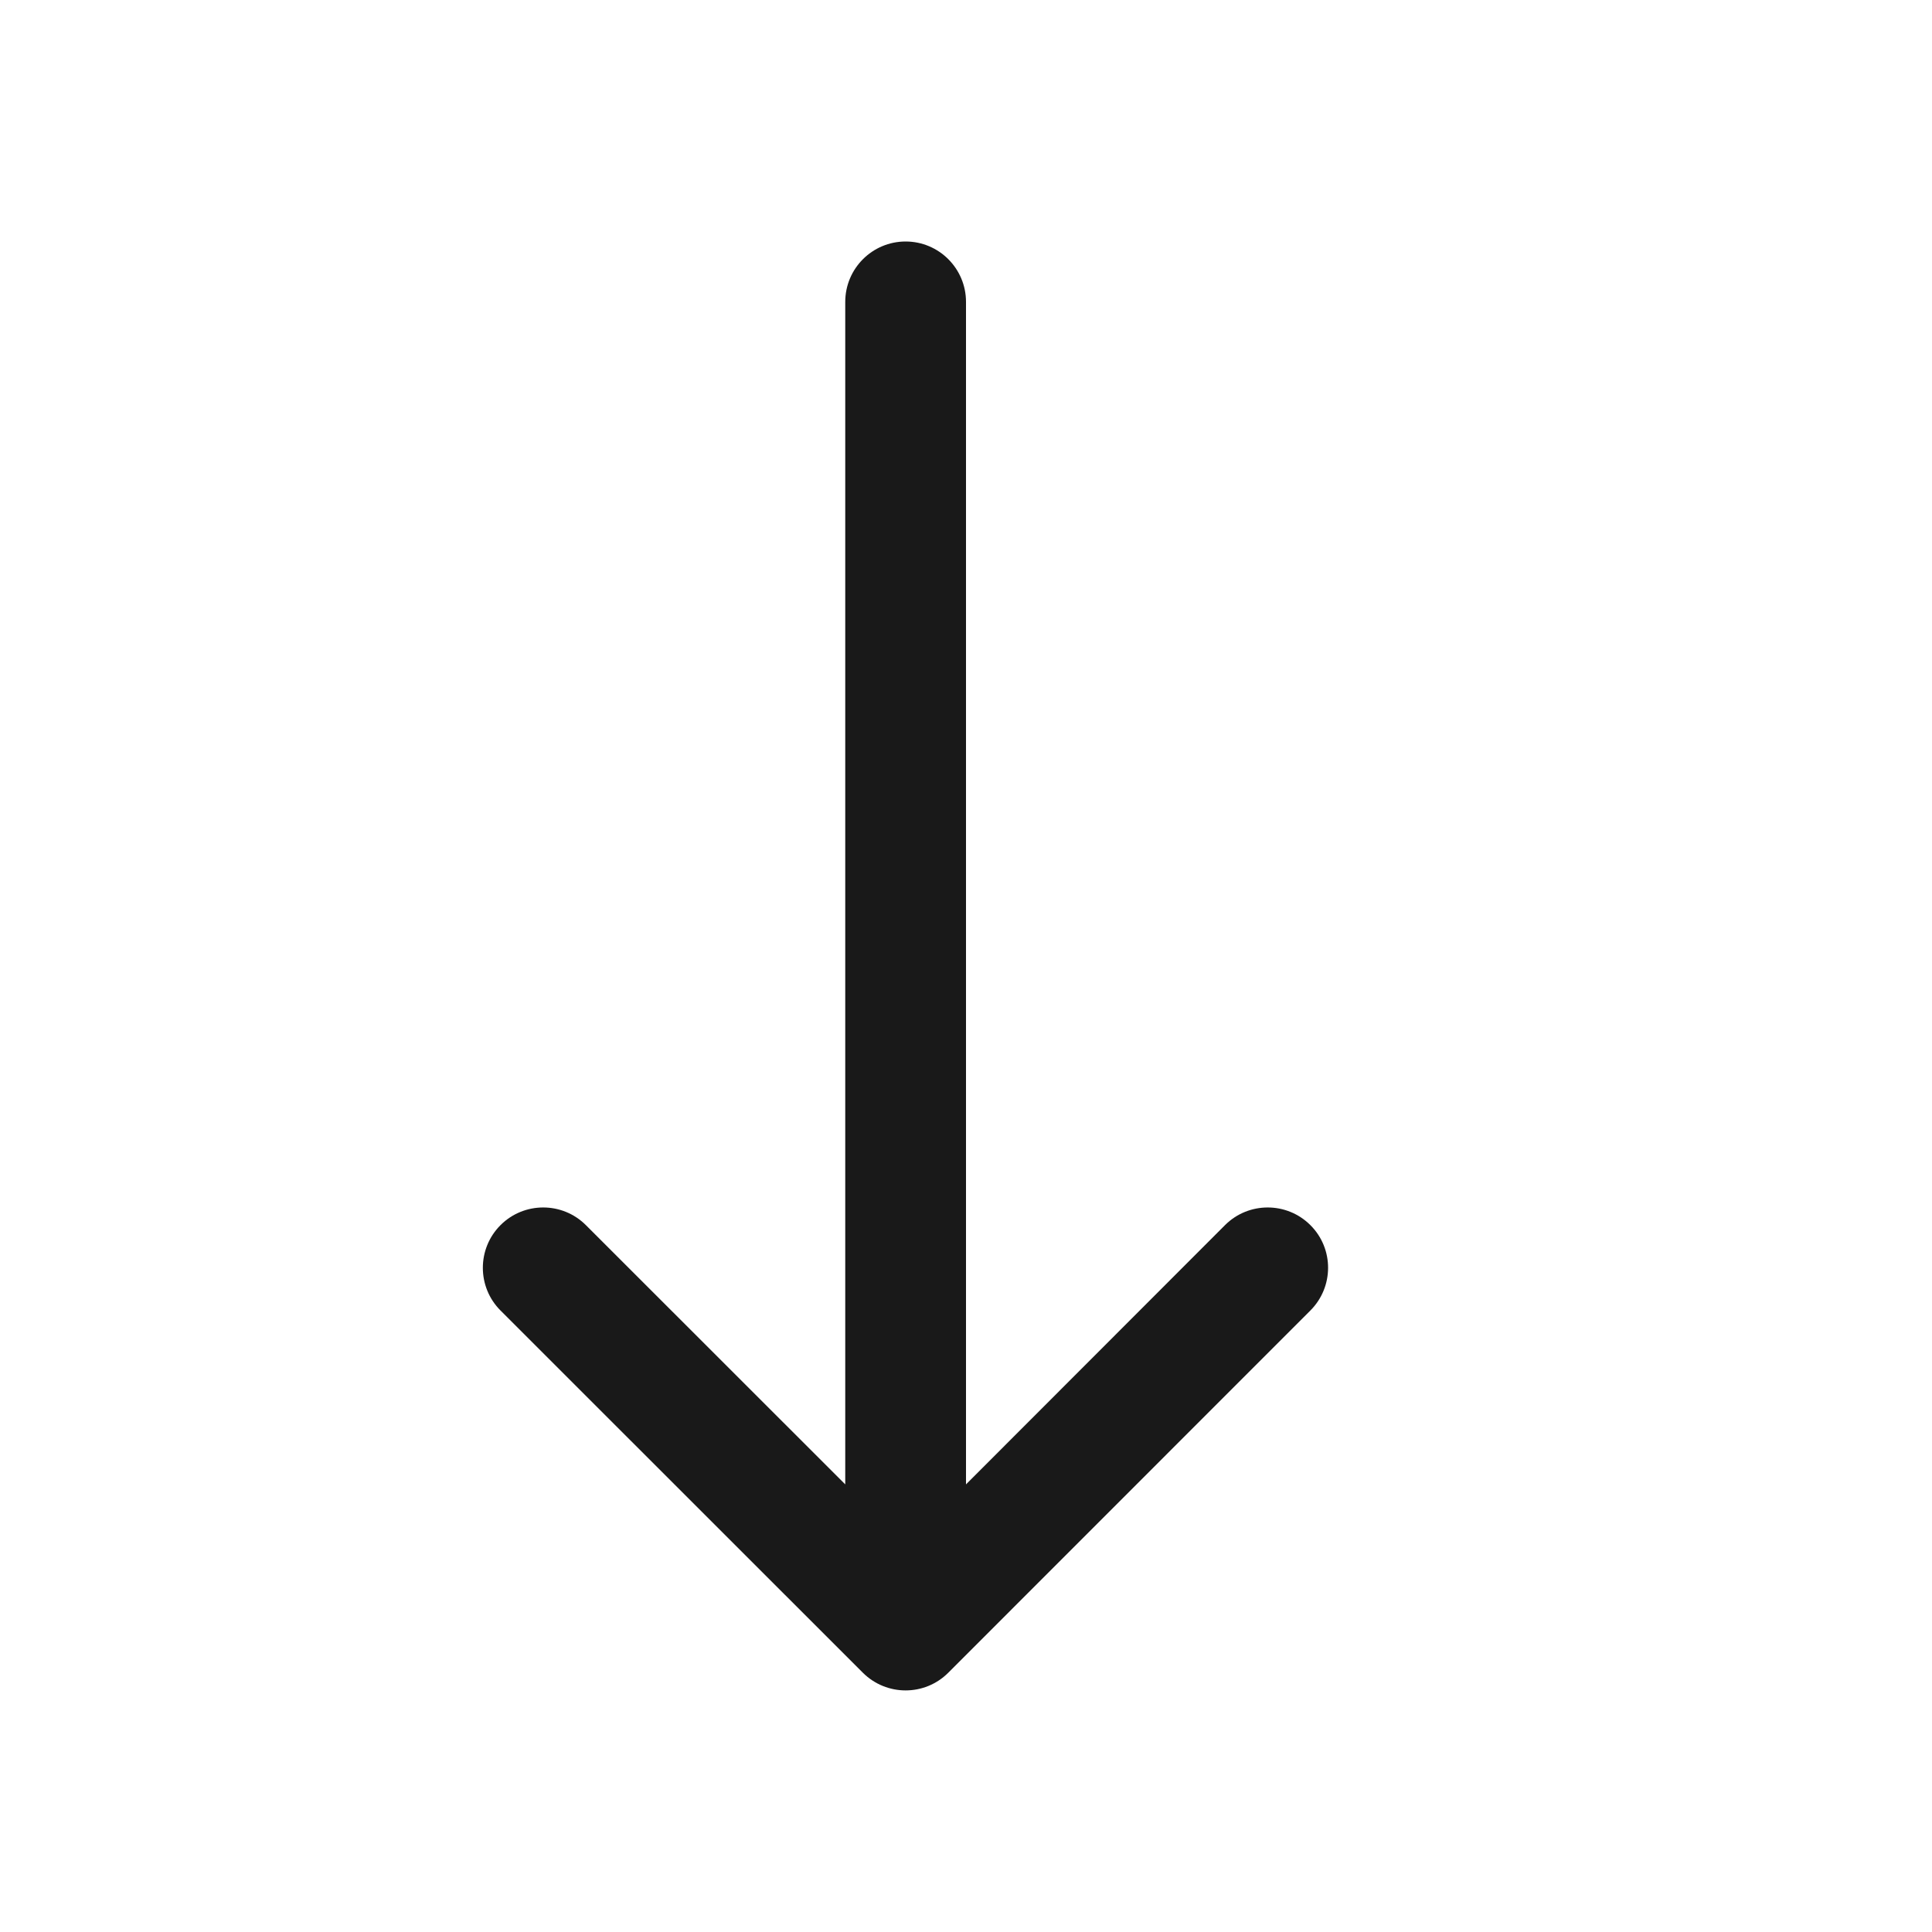
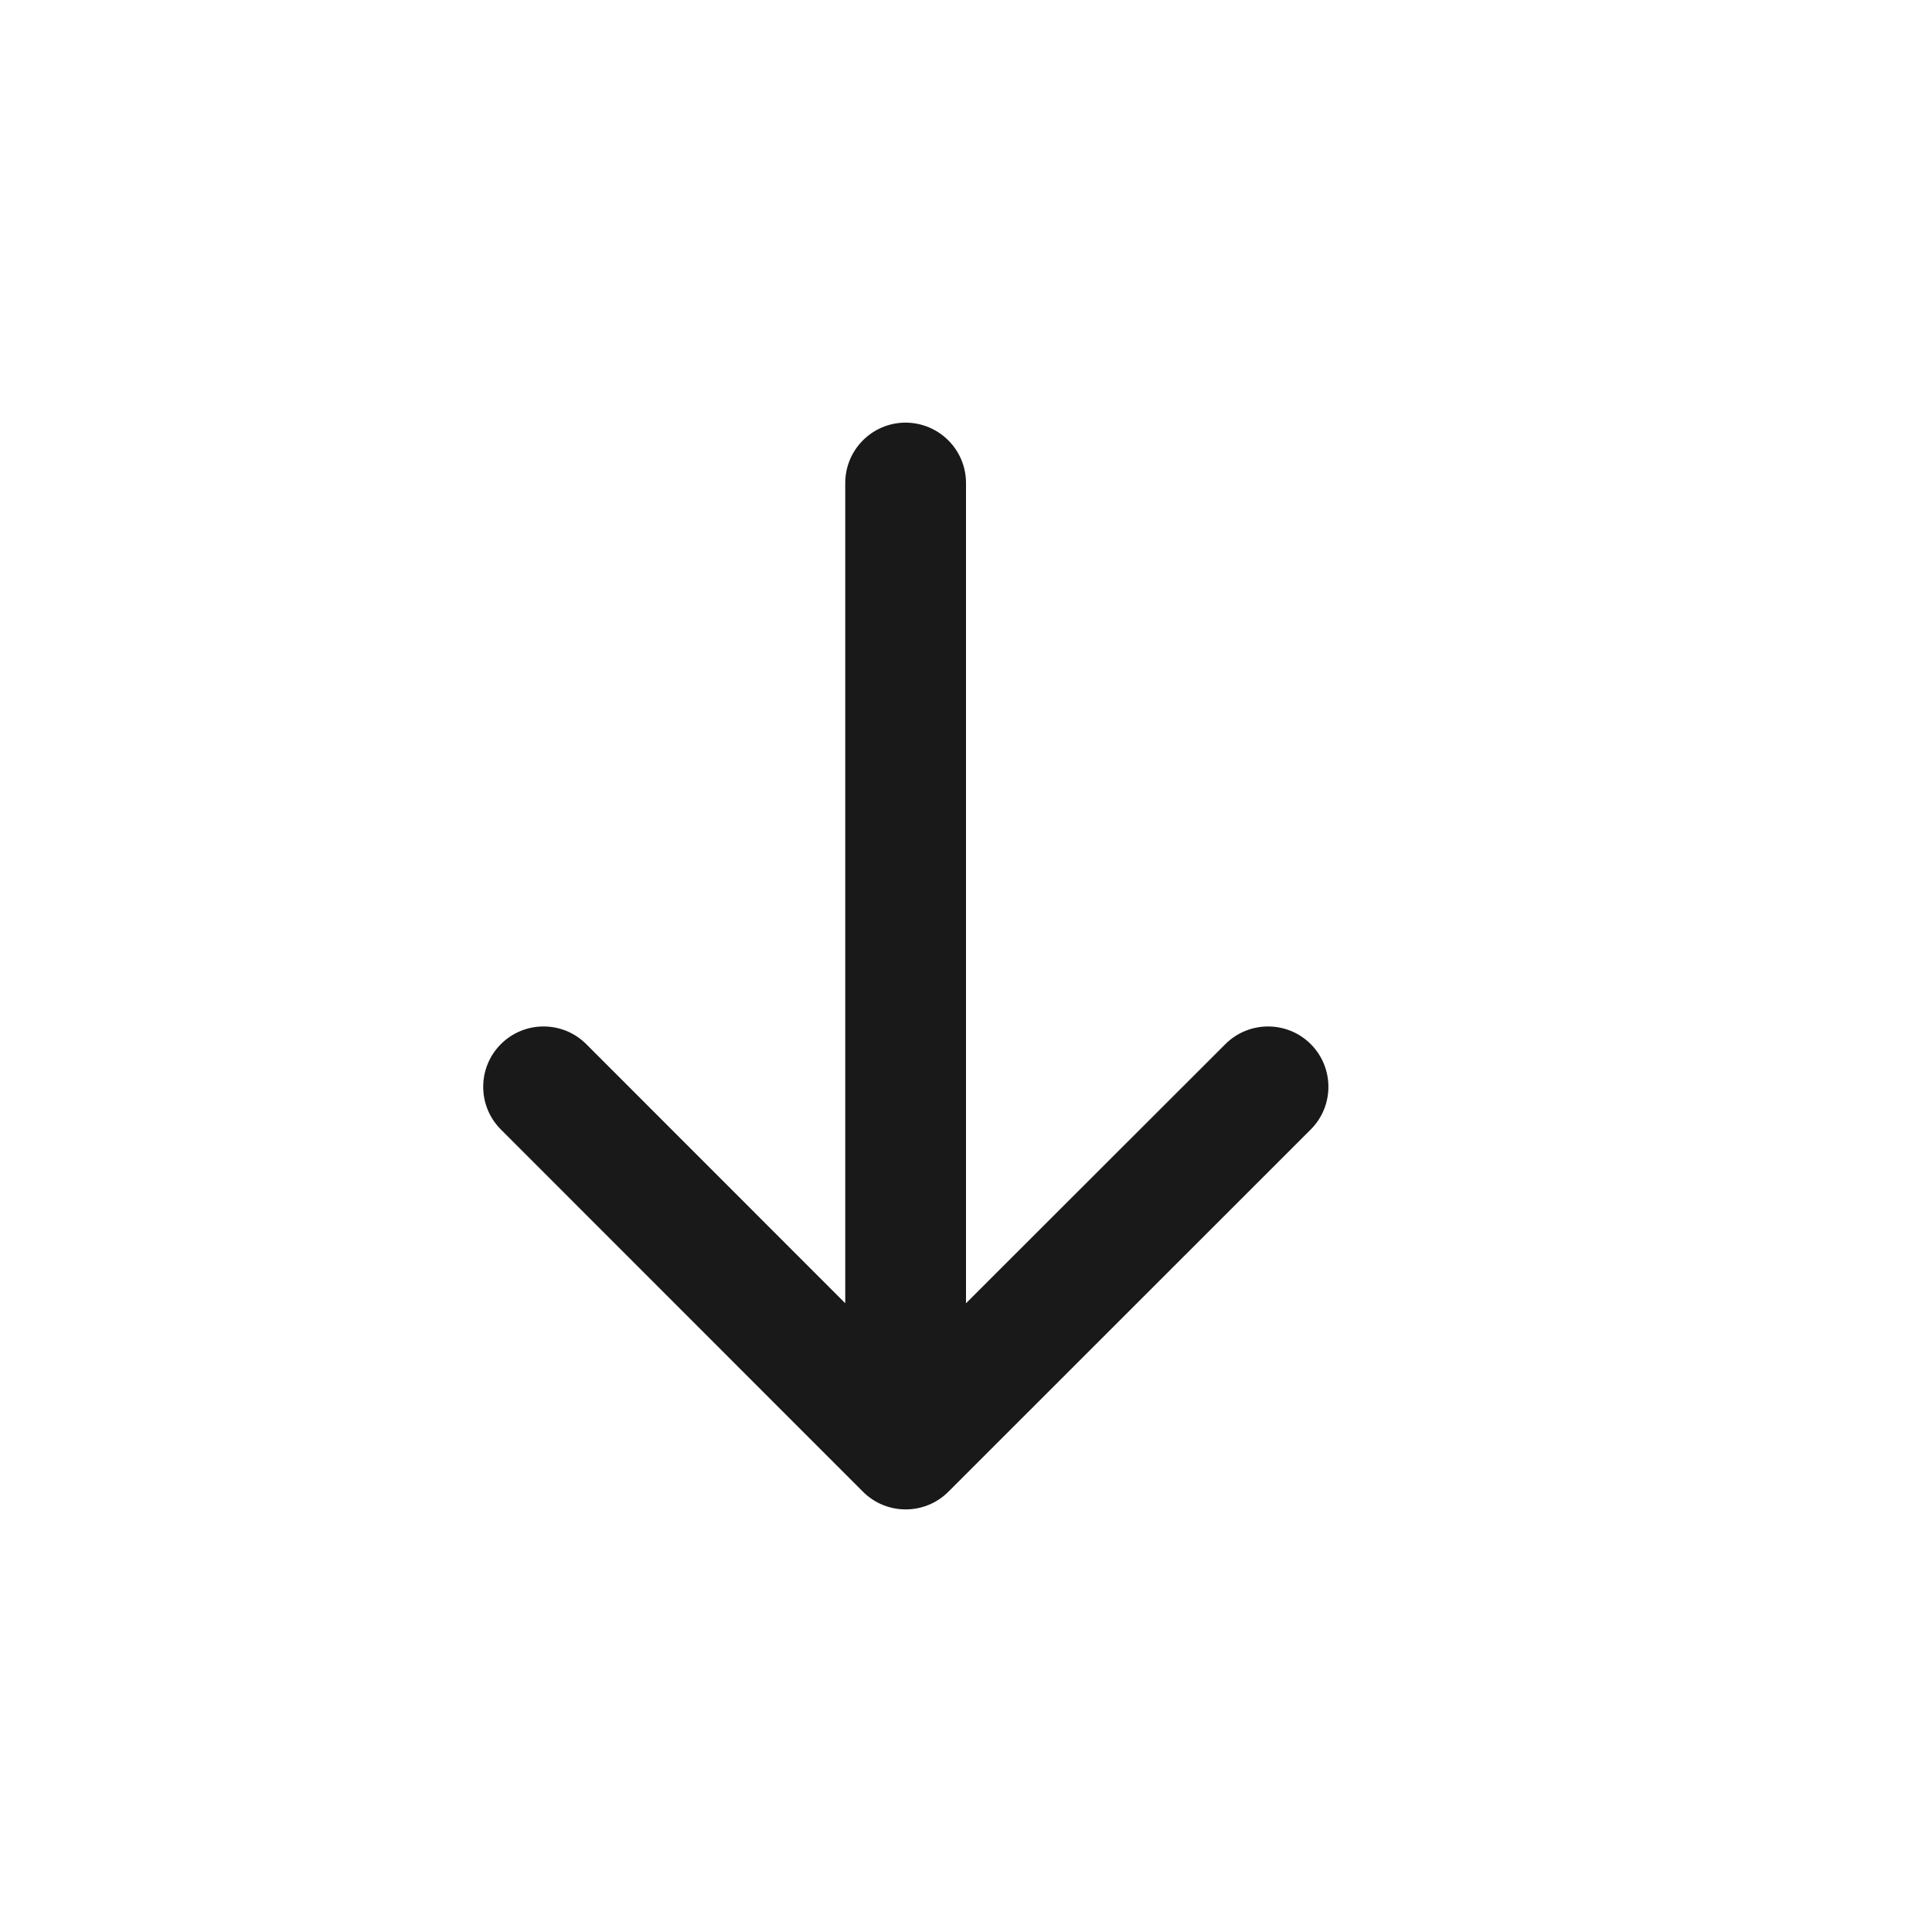
<svg xmlns="http://www.w3.org/2000/svg" width="16" height="16" viewBox="0 0 16 16" fill="none">
-   <path d="M10.852 10.853C11.047 10.658 11.048 10.341 10.852 10.146C10.657 9.951 10.34 9.951 10.145 10.146L8 12.293L8 2.5C8 2.224 7.776 2 7.5 2C7.224 2 7 2.224 7 2.5L7 12.293L4.852 10.146C4.657 9.951 4.34 9.951 4.145 10.146C3.95 10.341 3.95 10.658 4.145 10.853L7.146 13.853C7.342 14.048 7.658 14.048 7.853 13.853L10.852 10.853Z" fill="black" fill-opacity="0.9" />
+   <path d="M4.148 9.354C3.953 9.159 3.953 8.842 4.148 8.647C4.343 8.452 4.66 8.452 4.855 8.647L7 10.793L7 4C7 3.724 7.224 3.5 7.5 3.5C7.776 3.501 8 3.724 8 4L8 10.793L10.148 8.647C10.343 8.452 10.66 8.452 10.855 8.647C11.05 8.842 11.05 9.159 10.855 9.354L7.854 12.354C7.659 12.549 7.342 12.549 7.147 12.354L4.148 9.354Z" fill="black" fill-opacity="0.9" />
</svg>
